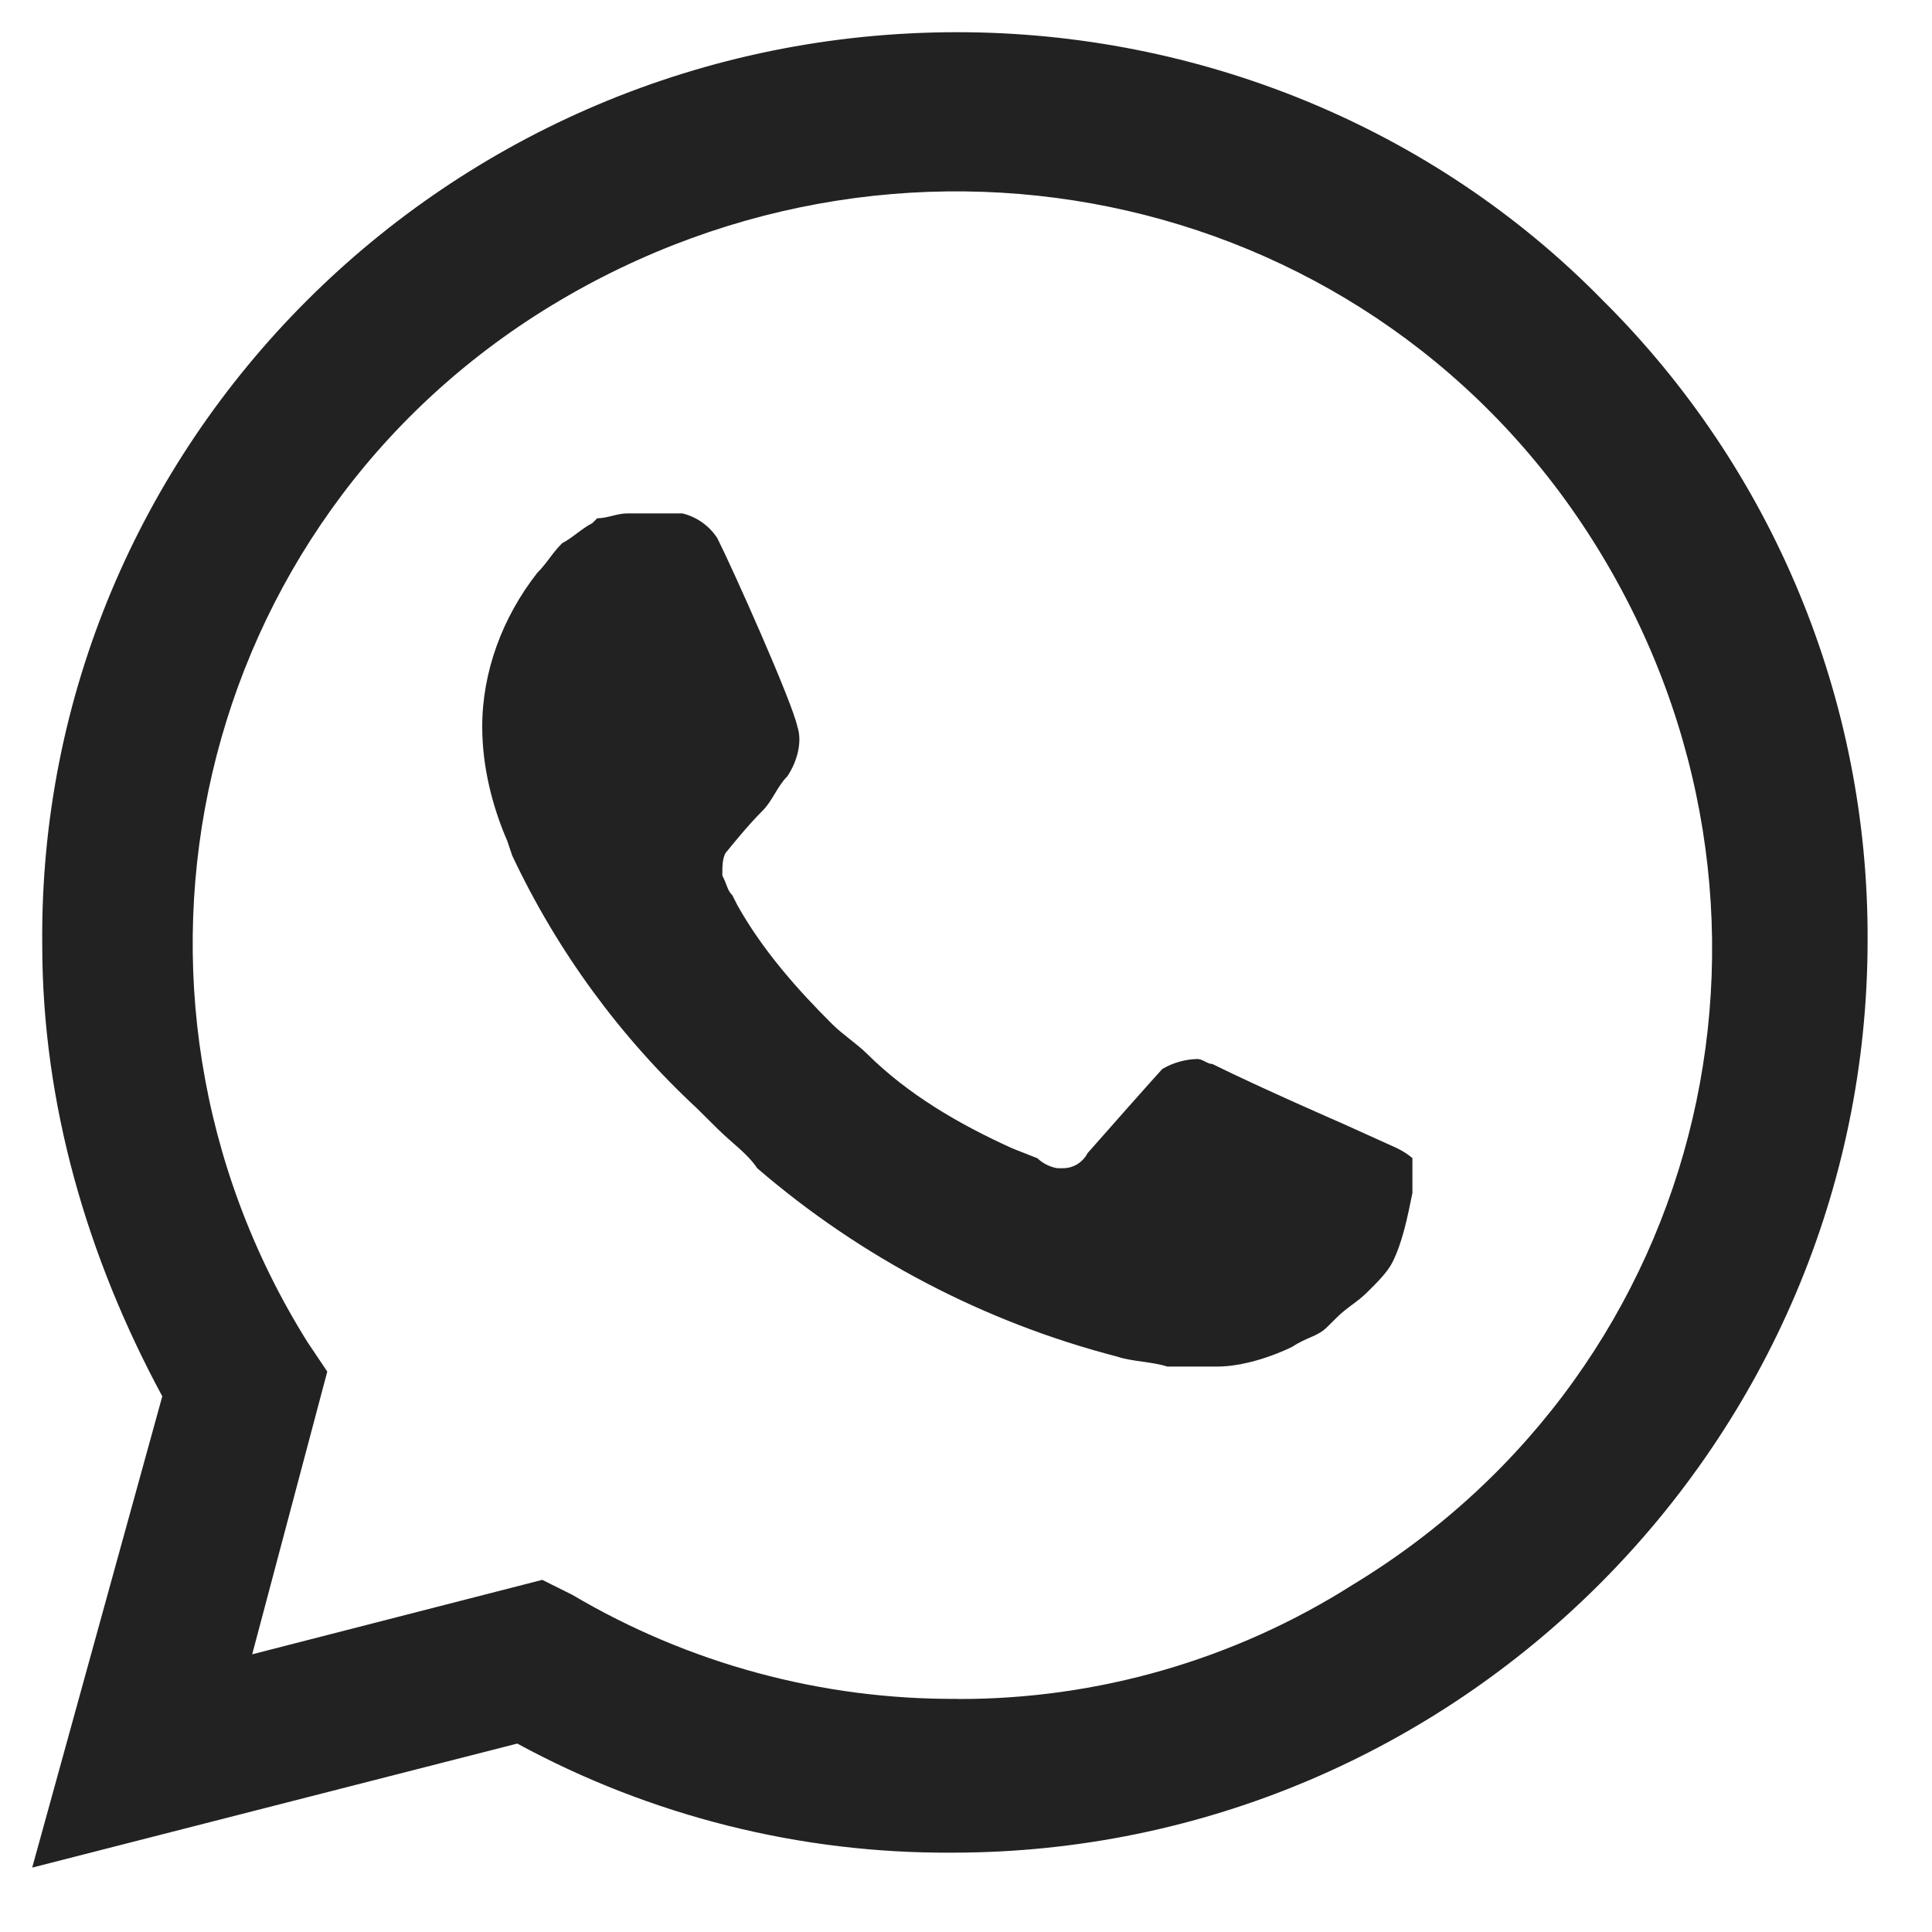
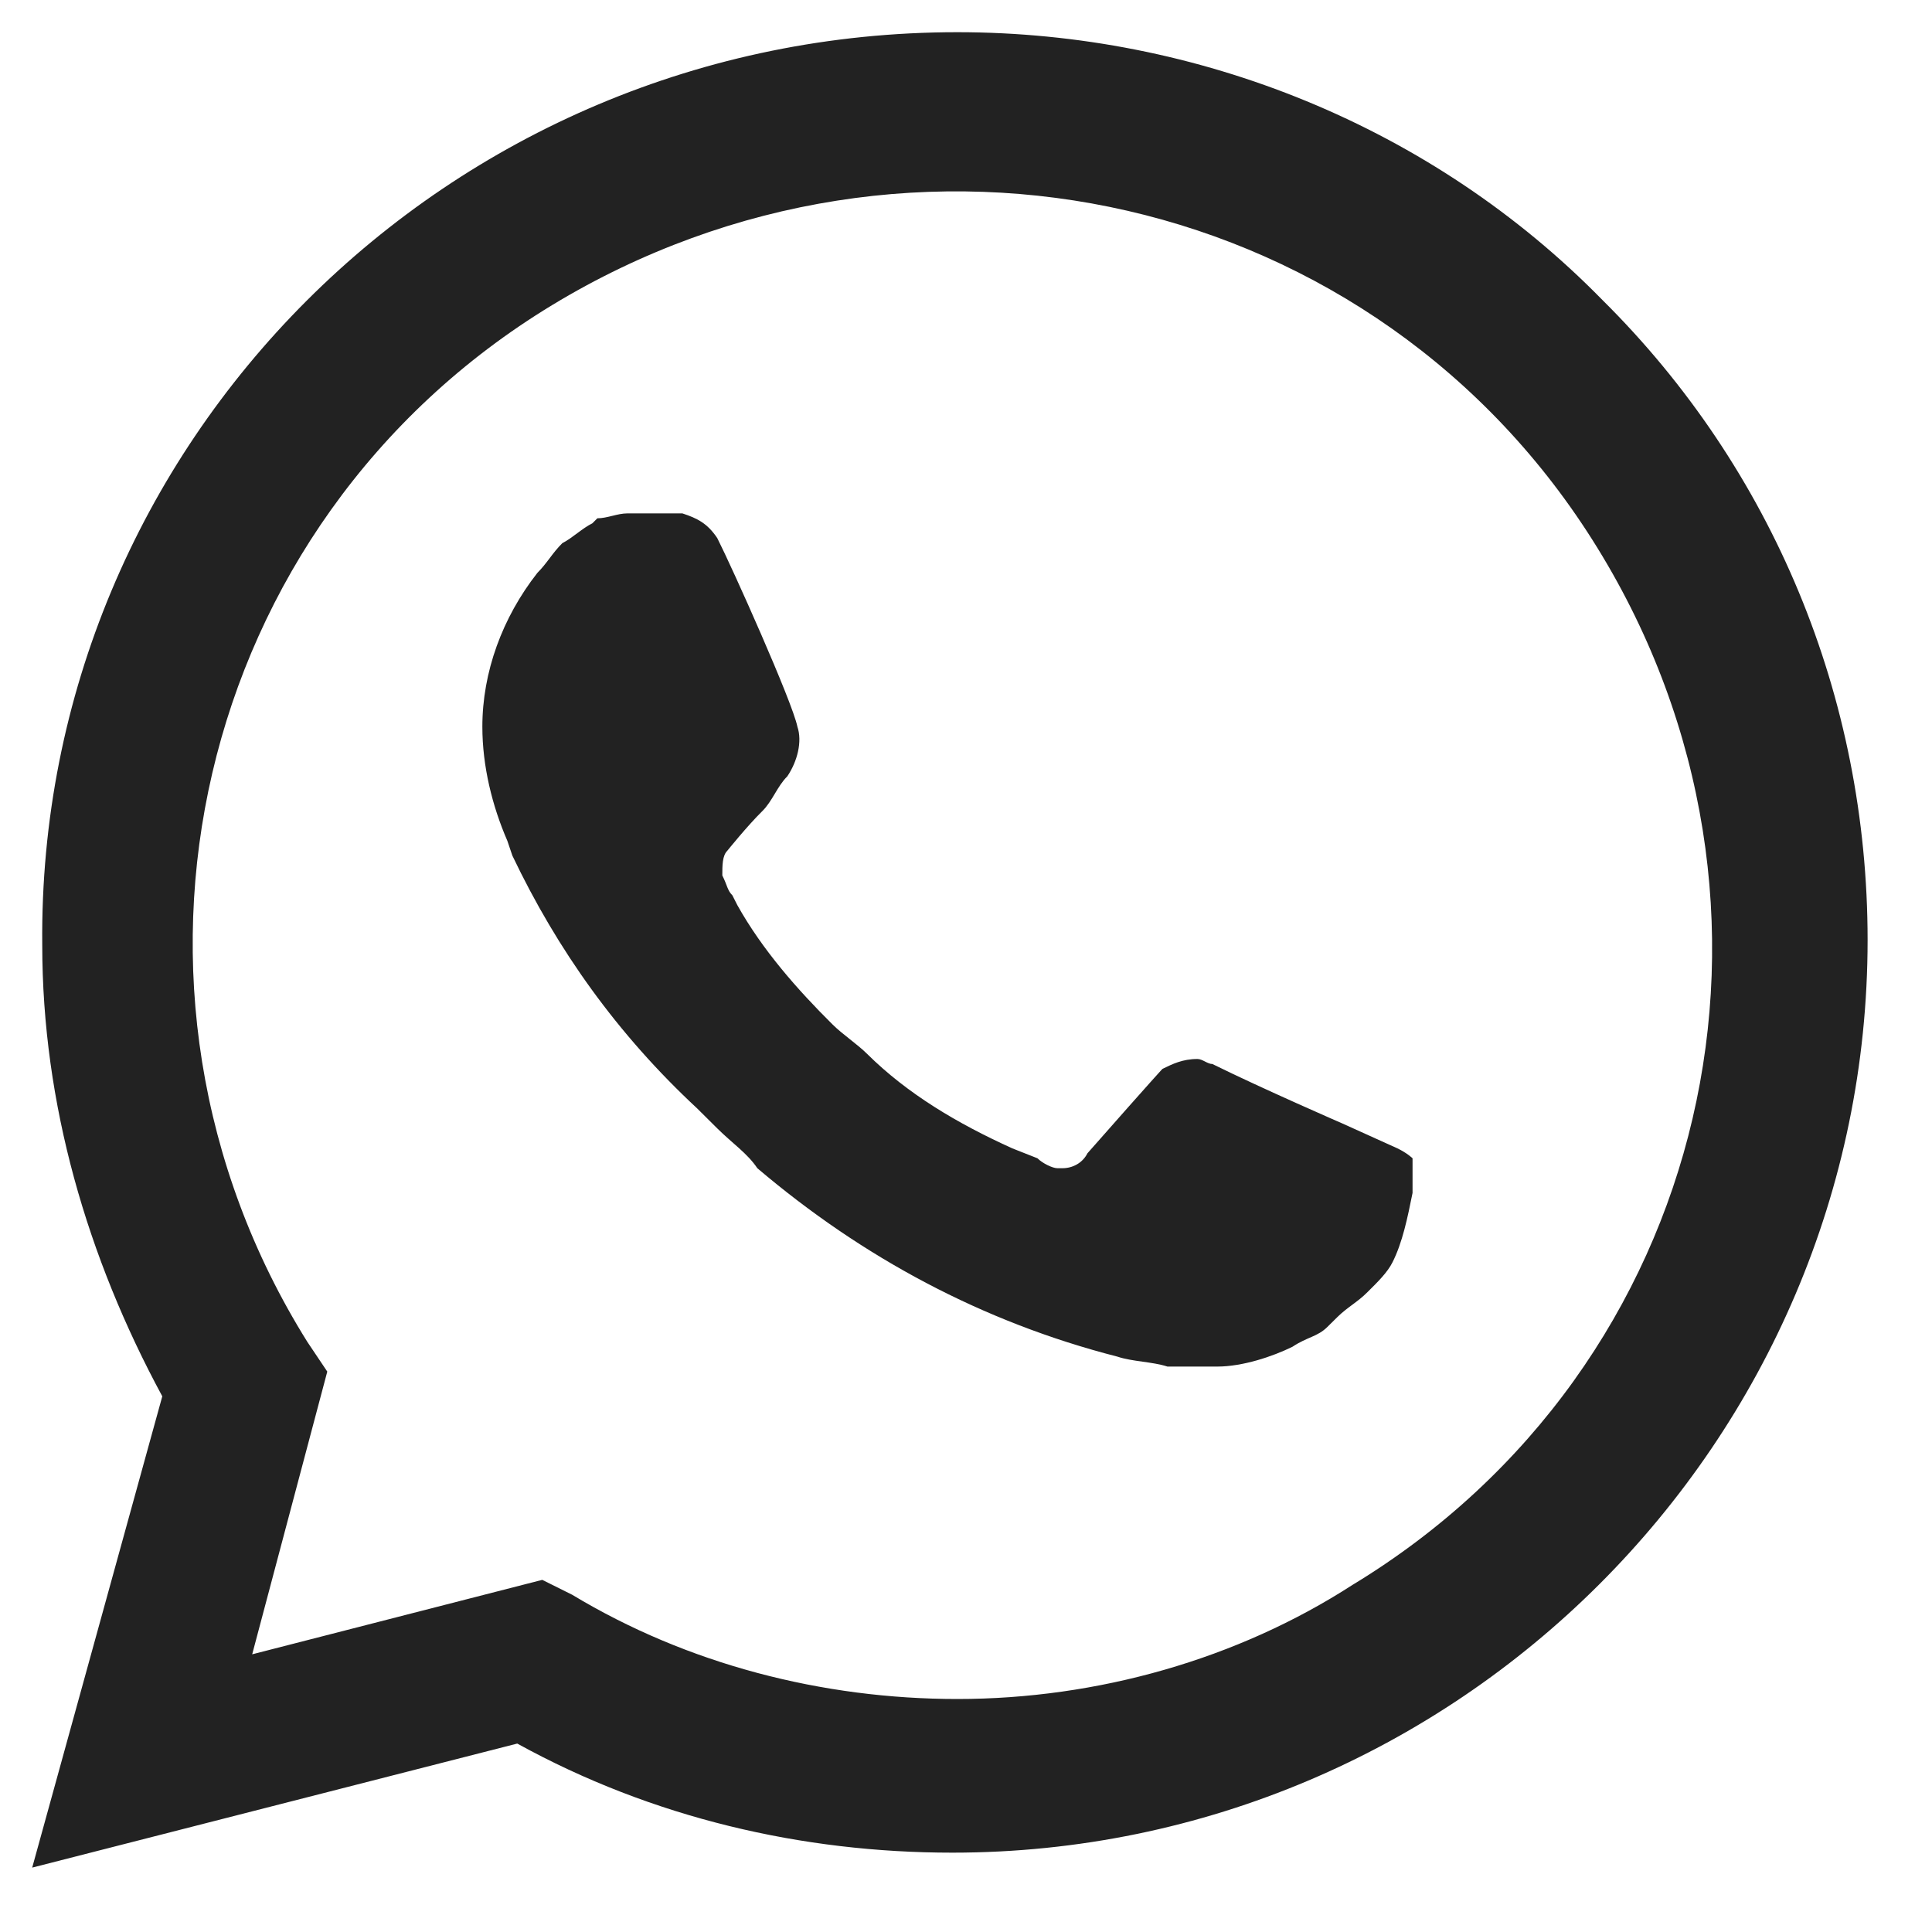
- <svg xmlns="http://www.w3.org/2000/svg" width="15" height="15" fill="none">
-   <path d="M12.442 2.33C11.122.982 9.297.25 7.433.25 3.473.25.29 3.447.328 7.336c0 1.233.35 2.427.932 3.505L.25 14.5l3.766-.963a6.978 6.978 0 0 0 3.378.847c3.922 0 7.106-3.196 7.106-7.086a6.96 6.96 0 0 0-2.058-4.968ZM7.433 13.19a5.805 5.805 0 0 1-2.99-.808l-.233-.116-2.252.578.583-2.195-.155-.231c-1.709-2.735-.893-6.355 1.902-8.05 2.796-1.694 6.407-.886 8.115 1.887 1.709 2.773.893 6.355-1.902 8.05a5.695 5.695 0 0 1-3.068.886Zm3.417-4.274-.427-.193s-.621-.27-1.01-.462c-.038 0-.077-.039-.116-.039a.565.565 0 0 0-.272.077s-.039.039-.582.655a.214.214 0 0 1-.194.116h-.04a.295.295 0 0 1-.154-.077l-.195-.077c-.427-.193-.815-.424-1.126-.732-.077-.077-.194-.154-.271-.231-.272-.27-.544-.578-.738-.925l-.039-.077c-.039-.038-.039-.077-.078-.154 0-.077 0-.154.04-.192 0 0 .154-.193.27-.308.079-.077.117-.193.195-.27.078-.116.117-.27.078-.385-.04-.193-.505-1.233-.622-1.464a.45.45 0 0 0-.271-.192H4.87c-.078 0-.156.038-.233.038l-.04.039c-.077.038-.155.115-.232.154-.078.077-.117.154-.194.231-.272.347-.427.77-.427 1.194 0 .308.077.616.194.886l.039.115a6.401 6.401 0 0 0 1.436 1.964l.155.154c.117.116.233.193.311.309a6.957 6.957 0 0 0 2.796 1.463c.116.039.272.039.388.077h.388c.194 0 .427-.077.583-.154.116-.077.194-.077.271-.154l.078-.077c.078-.077.155-.115.233-.193.078-.077.155-.154.194-.23.078-.155.117-.347.156-.54v-.27s-.04-.038-.117-.076Z" fill="#222" />
+ <svg xmlns="http://www.w3.org/2000/svg" width="15" height="15" viewBox="0 0 15 15" fill="none">
+   <path d="M12.442 2.33C11.122 0.982 9.297 0.25 7.433 0.25C3.473 0.25 0.289 3.447 0.328 7.336C0.328 8.569 0.677 9.763 1.26 10.841L0.25 14.5L4.016 13.537C5.065 14.115 6.23 14.384 7.394 14.384C11.316 14.384 14.5 11.188 14.5 7.298C14.5 5.411 13.762 3.639 12.442 2.33ZM7.433 13.191C6.385 13.191 5.337 12.921 4.443 12.382L4.21 12.266L1.958 12.844L2.541 10.649L2.386 10.418C0.677 7.683 1.493 4.063 4.288 2.368C7.084 0.674 10.695 1.482 12.403 4.255C14.112 7.028 13.296 10.61 10.501 12.305C9.608 12.882 8.52 13.191 7.433 13.191ZM10.85 8.916L10.423 8.723C10.423 8.723 9.802 8.453 9.413 8.261C9.375 8.261 9.336 8.222 9.297 8.222C9.181 8.222 9.103 8.261 9.025 8.299C9.025 8.299 8.986 8.338 8.443 8.954C8.404 9.031 8.326 9.07 8.249 9.07H8.21C8.171 9.07 8.093 9.031 8.055 8.993L7.86 8.916C7.433 8.723 7.045 8.492 6.734 8.184C6.657 8.107 6.54 8.03 6.463 7.953C6.191 7.683 5.919 7.375 5.725 7.028L5.686 6.951C5.647 6.913 5.647 6.874 5.608 6.797C5.608 6.72 5.608 6.643 5.647 6.605C5.647 6.605 5.802 6.412 5.919 6.297C5.997 6.22 6.035 6.104 6.113 6.027C6.191 5.911 6.23 5.757 6.191 5.642C6.152 5.449 5.686 4.409 5.569 4.178C5.492 4.063 5.414 4.024 5.298 3.986H5.181C5.104 3.986 4.987 3.986 4.871 3.986C4.793 3.986 4.715 4.024 4.638 4.024L4.599 4.063C4.521 4.101 4.443 4.178 4.366 4.217C4.288 4.294 4.249 4.371 4.172 4.448C3.9 4.795 3.745 5.218 3.745 5.642C3.745 5.95 3.822 6.258 3.939 6.528L3.978 6.643C4.327 7.375 4.793 8.03 5.414 8.607L5.569 8.761C5.686 8.877 5.802 8.954 5.88 9.07C6.696 9.763 7.627 10.264 8.676 10.533C8.792 10.572 8.948 10.572 9.064 10.61C9.181 10.61 9.336 10.61 9.452 10.61C9.646 10.61 9.879 10.533 10.035 10.456C10.151 10.379 10.229 10.379 10.306 10.302L10.384 10.225C10.462 10.148 10.54 10.11 10.617 10.032C10.695 9.955 10.773 9.878 10.811 9.801C10.889 9.647 10.928 9.455 10.967 9.262C10.967 9.185 10.967 9.07 10.967 8.993C10.967 8.993 10.928 8.954 10.85 8.916Z" fill="#222222" />
</svg>
